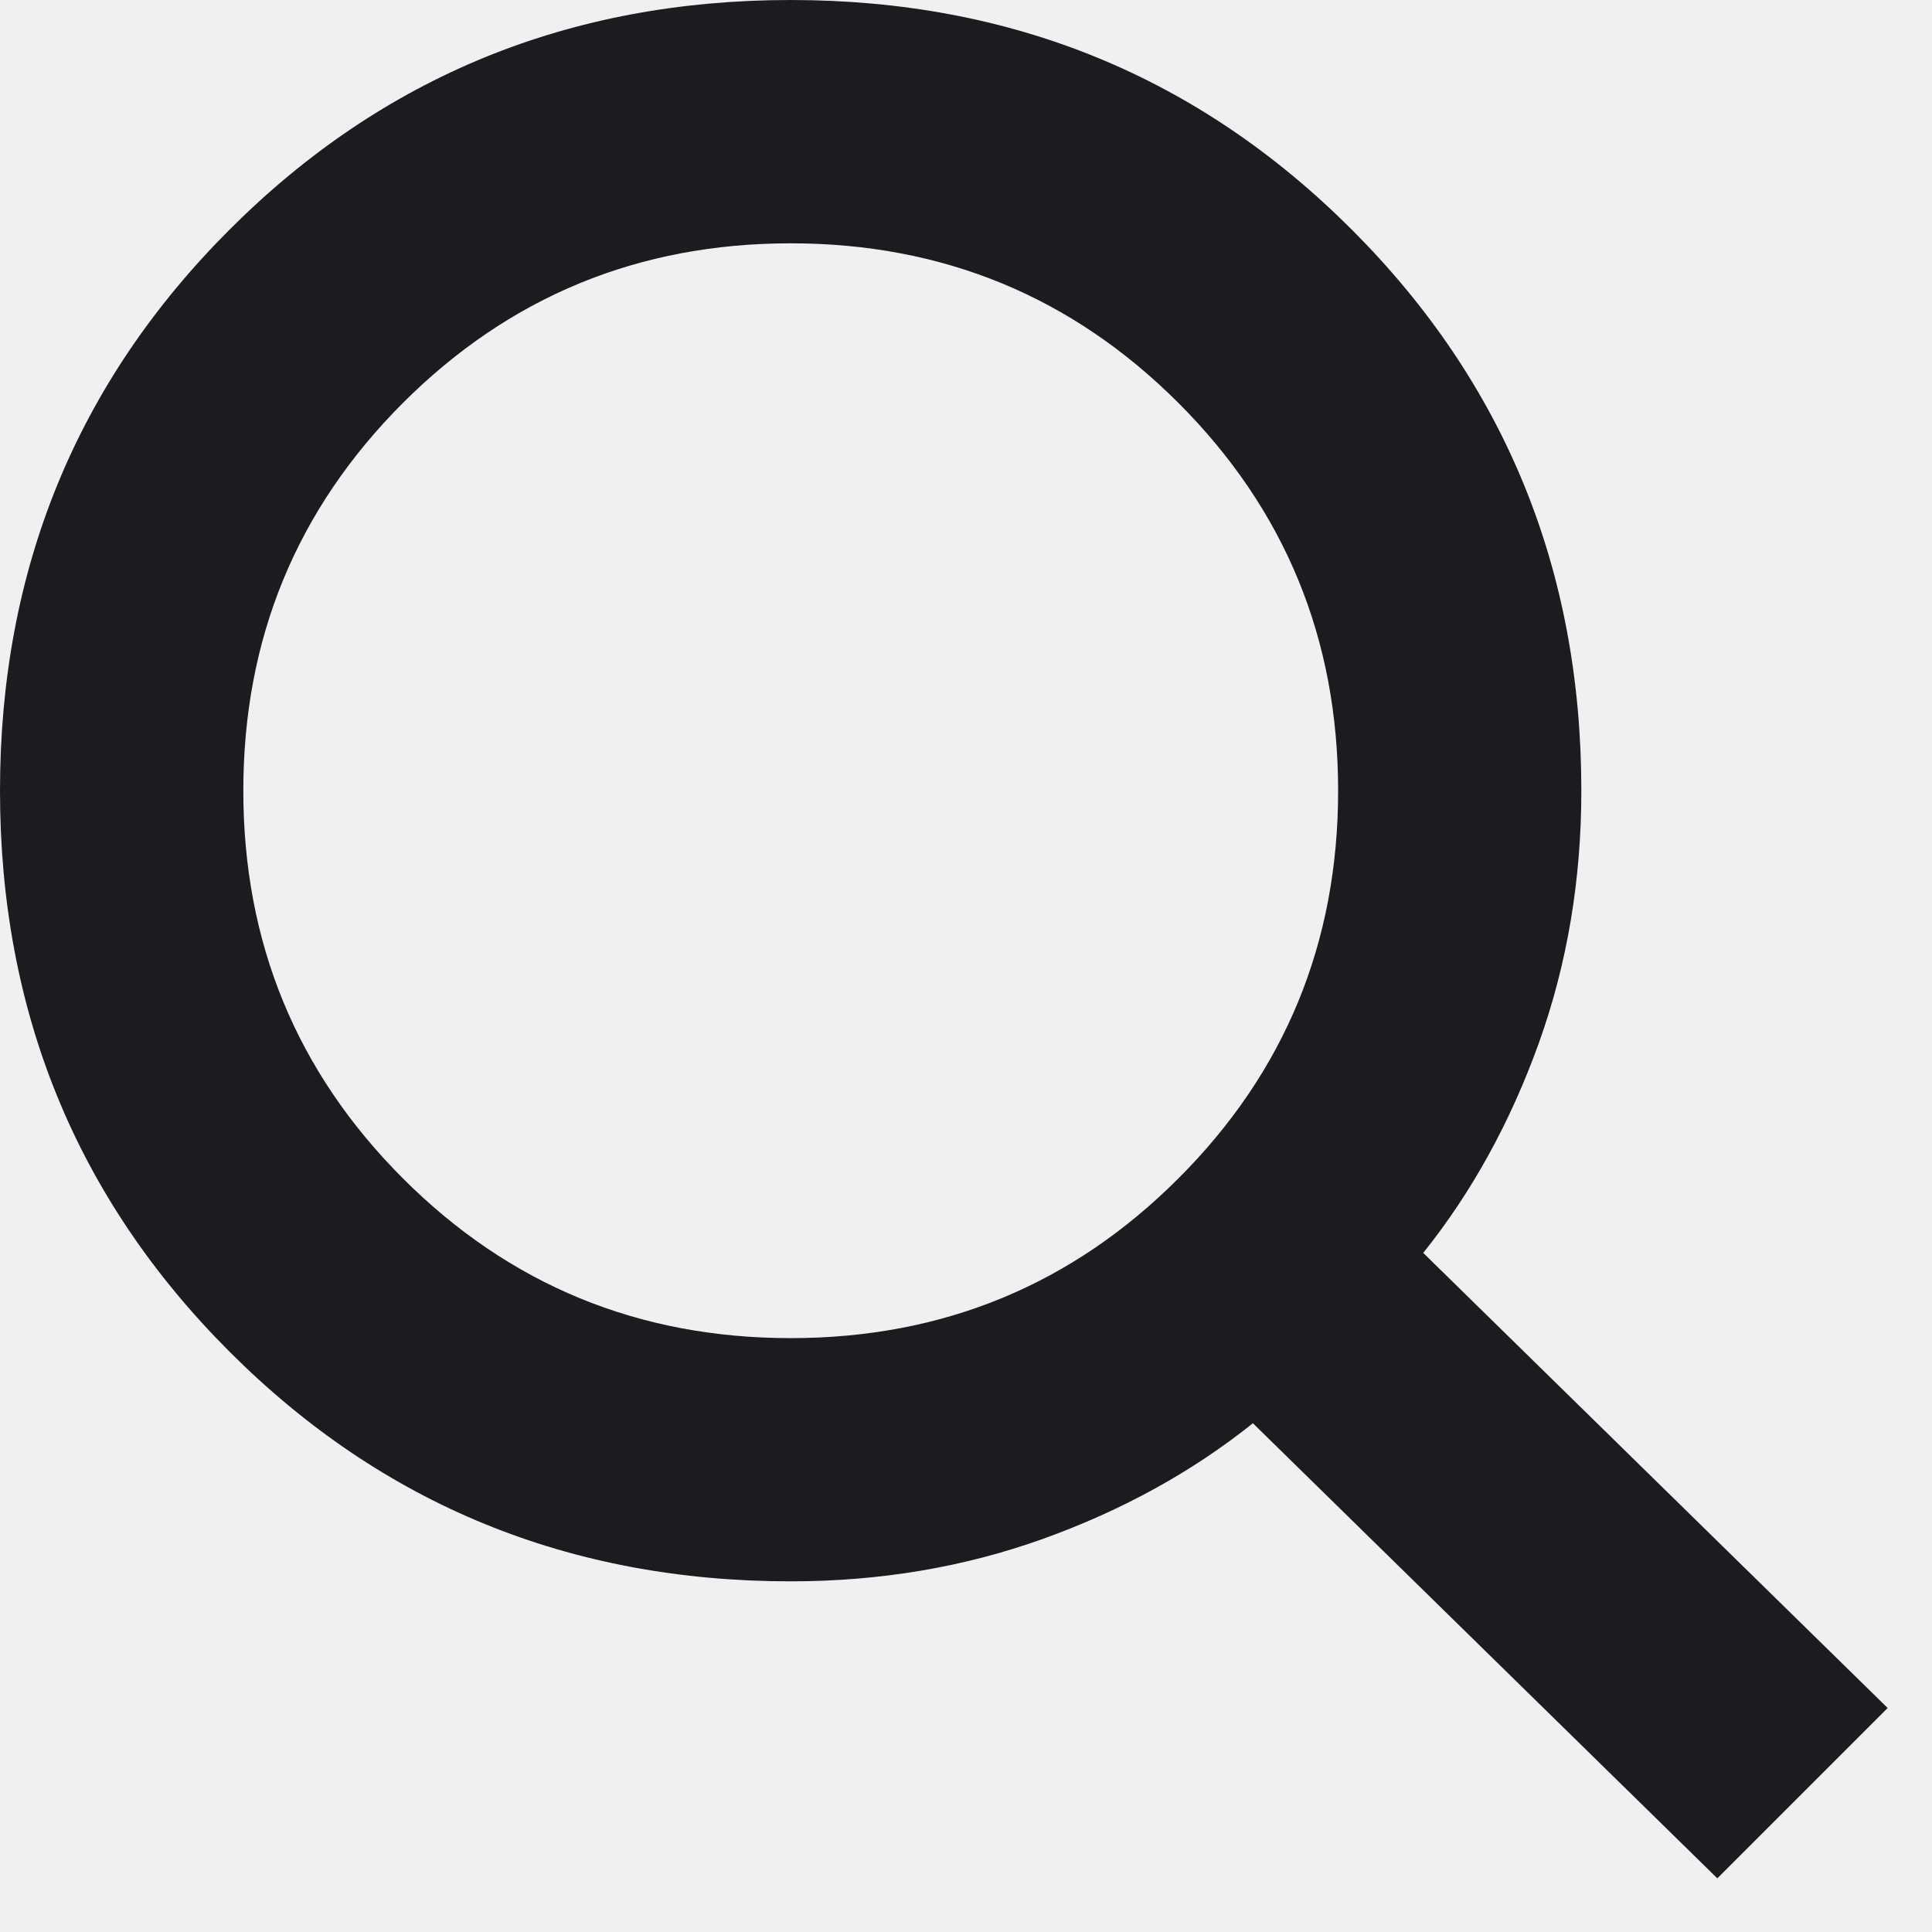
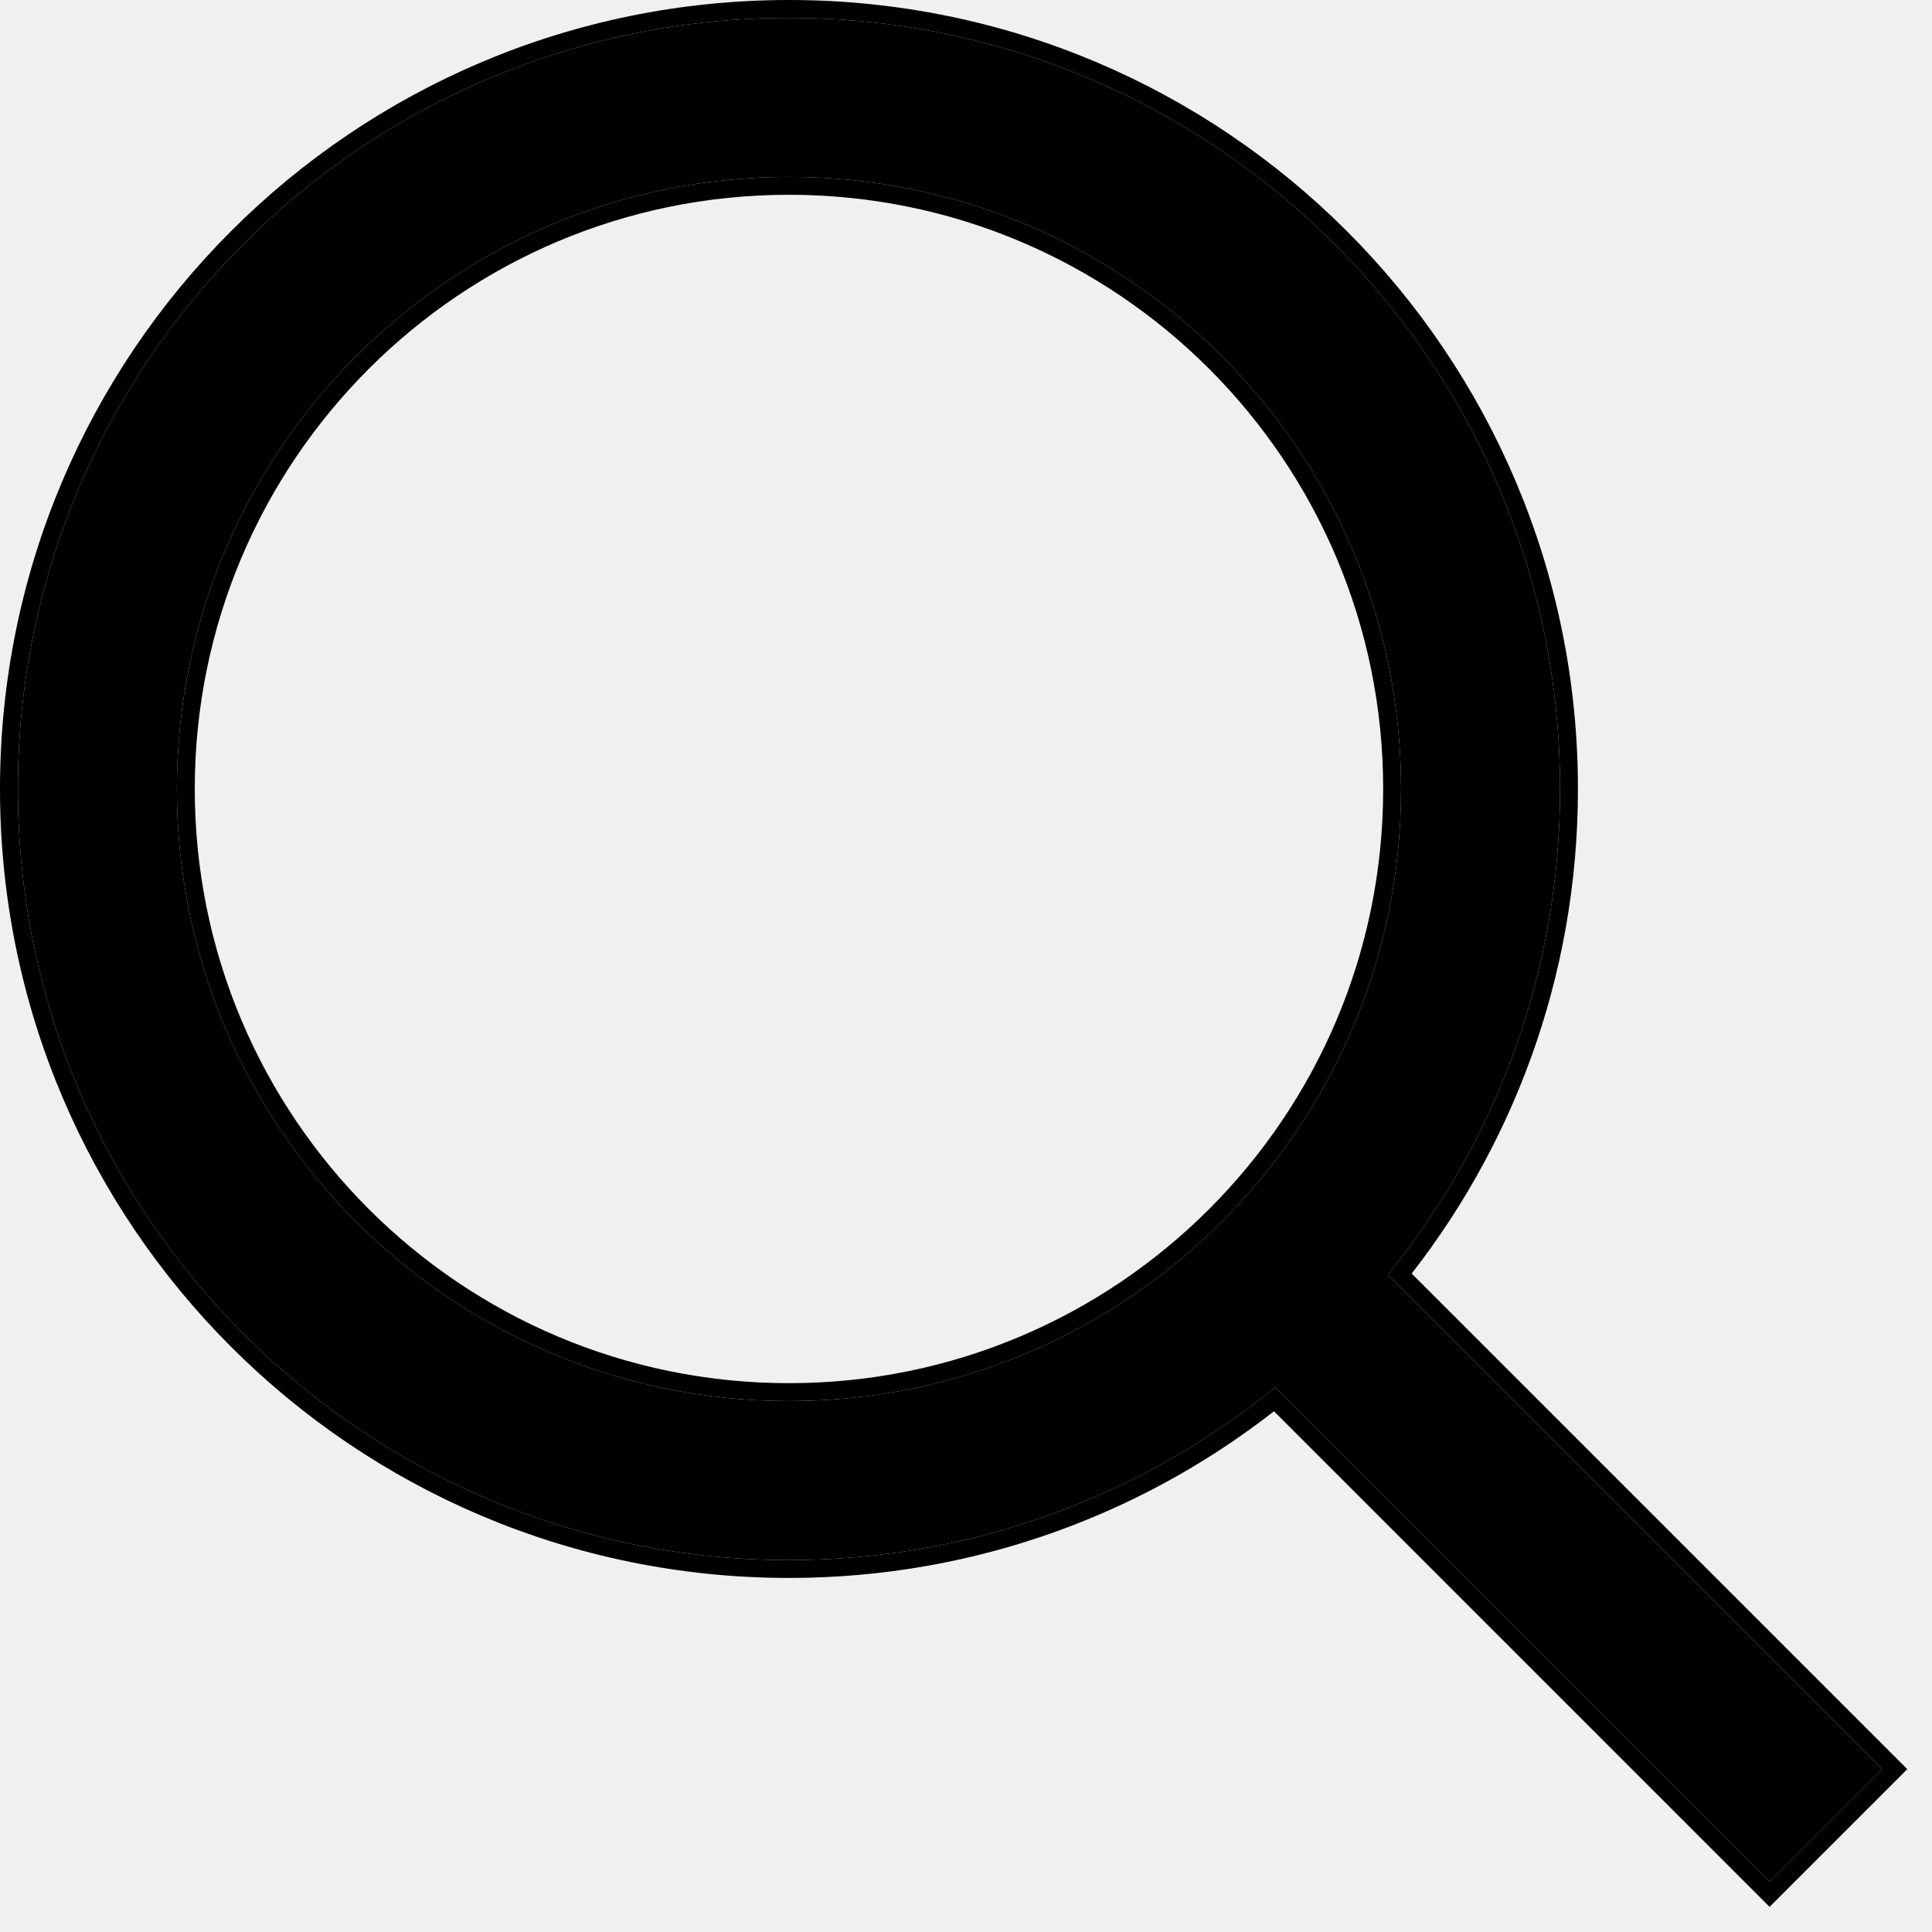
- <svg xmlns="http://www.w3.org/2000/svg" width="18" height="18" viewBox="0 0 18 18" fill="none">
-   <path d="M16 17.5L11.673 13.26C11.107 13.713 10.455 14.072 9.718 14.337C8.982 14.601 8.198 14.733 7.367 14.733C5.308 14.733 3.565 14.02 2.139 12.594C0.713 11.168 0 9.426 0 7.367C0 5.308 0.713 3.565 2.139 2.139C3.565 0.713 5.308 0 7.367 0C9.426 0 11.168 0.713 12.594 2.139C14.02 3.565 14.733 5.308 14.733 7.367C14.733 8.198 14.601 8.982 14.337 9.718C14.072 10.455 13.713 11.107 13.26 11.673L17.587 15.913L16 17.5ZM7.367 12.467C8.783 12.467 9.988 11.971 10.979 10.979C11.971 9.988 12.467 8.783 12.467 7.367C12.467 5.95 11.971 4.746 10.979 3.754C9.988 2.763 8.783 2.267 7.367 2.267C5.95 2.267 4.746 2.763 3.754 3.754C2.763 4.746 2.267 5.95 2.267 7.367C2.267 8.783 2.763 9.988 3.754 10.979C4.746 11.971 5.95 12.467 7.367 12.467Z" fill="#1D1B20" />
+ <svg xmlns="http://www.w3.org/2000/svg" xmlns:xlink="http://www.w3.org/1999/xlink" width="27" height="27" viewBox="0 0 27 27" fill="none">
+   <use xlink:href="#stroke0_746_8347" fill="black" />
+   <mask id="stroke1_746_8347" maskUnits="userSpaceOnUse" x="-0.75" y="-0.75" width="28" height="28" fill="black">
+     <rect fill="white" x="-0.75" y="-0.75" width="28" height="28" />
+     <use xlink:href="#stroke0_746_8347" />
+   </mask>
+   <path d="M11.026 0.25C5.075 0.25 0.25 5.075 0.25 11.026C0.25 16.977 5.075 21.802 11.026 21.802C13.603 21.802 15.969 20.897 17.823 19.388L24.73 26.295L26.301 24.724L19.394 17.817C20.9 15.963 21.802 13.6 21.802 11.026C21.802 5.075 16.977 0.25 11.026 0.25ZM2.472 11.026C2.472 6.302 6.302 2.472 11.026 2.472C15.75 2.472 19.58 6.302 19.58 11.026C19.58 15.75 15.75 19.58 11.026 19.58C6.302 19.58 2.472 15.75 2.472 11.026Z" stroke-width="0.5" stroke="black" mask="url(#stroke1_746_8347)" />
+   <defs>
+     <path id="stroke0_746_8347" d="M11.026 0.25C5.075 0.25 0.25 5.075 0.25 11.026C0.25 16.977 5.075 21.802 11.026 21.802C13.603 21.802 15.969 20.897 17.823 19.388L24.73 26.295L26.301 24.724L19.394 17.817C20.9 15.963 21.802 13.6 21.802 11.026C21.802 5.075 16.977 0.25 11.026 0.25ZM2.472 11.026C2.472 6.302 6.302 2.472 11.026 2.472C15.75 2.472 19.58 6.302 19.58 11.026C19.58 15.75 15.75 19.58 11.026 19.58C6.302 19.58 2.472 15.75 2.472 11.026Z" fill-rule="evenodd" clip-rule="evenodd" />
+   </defs>
</svg>
